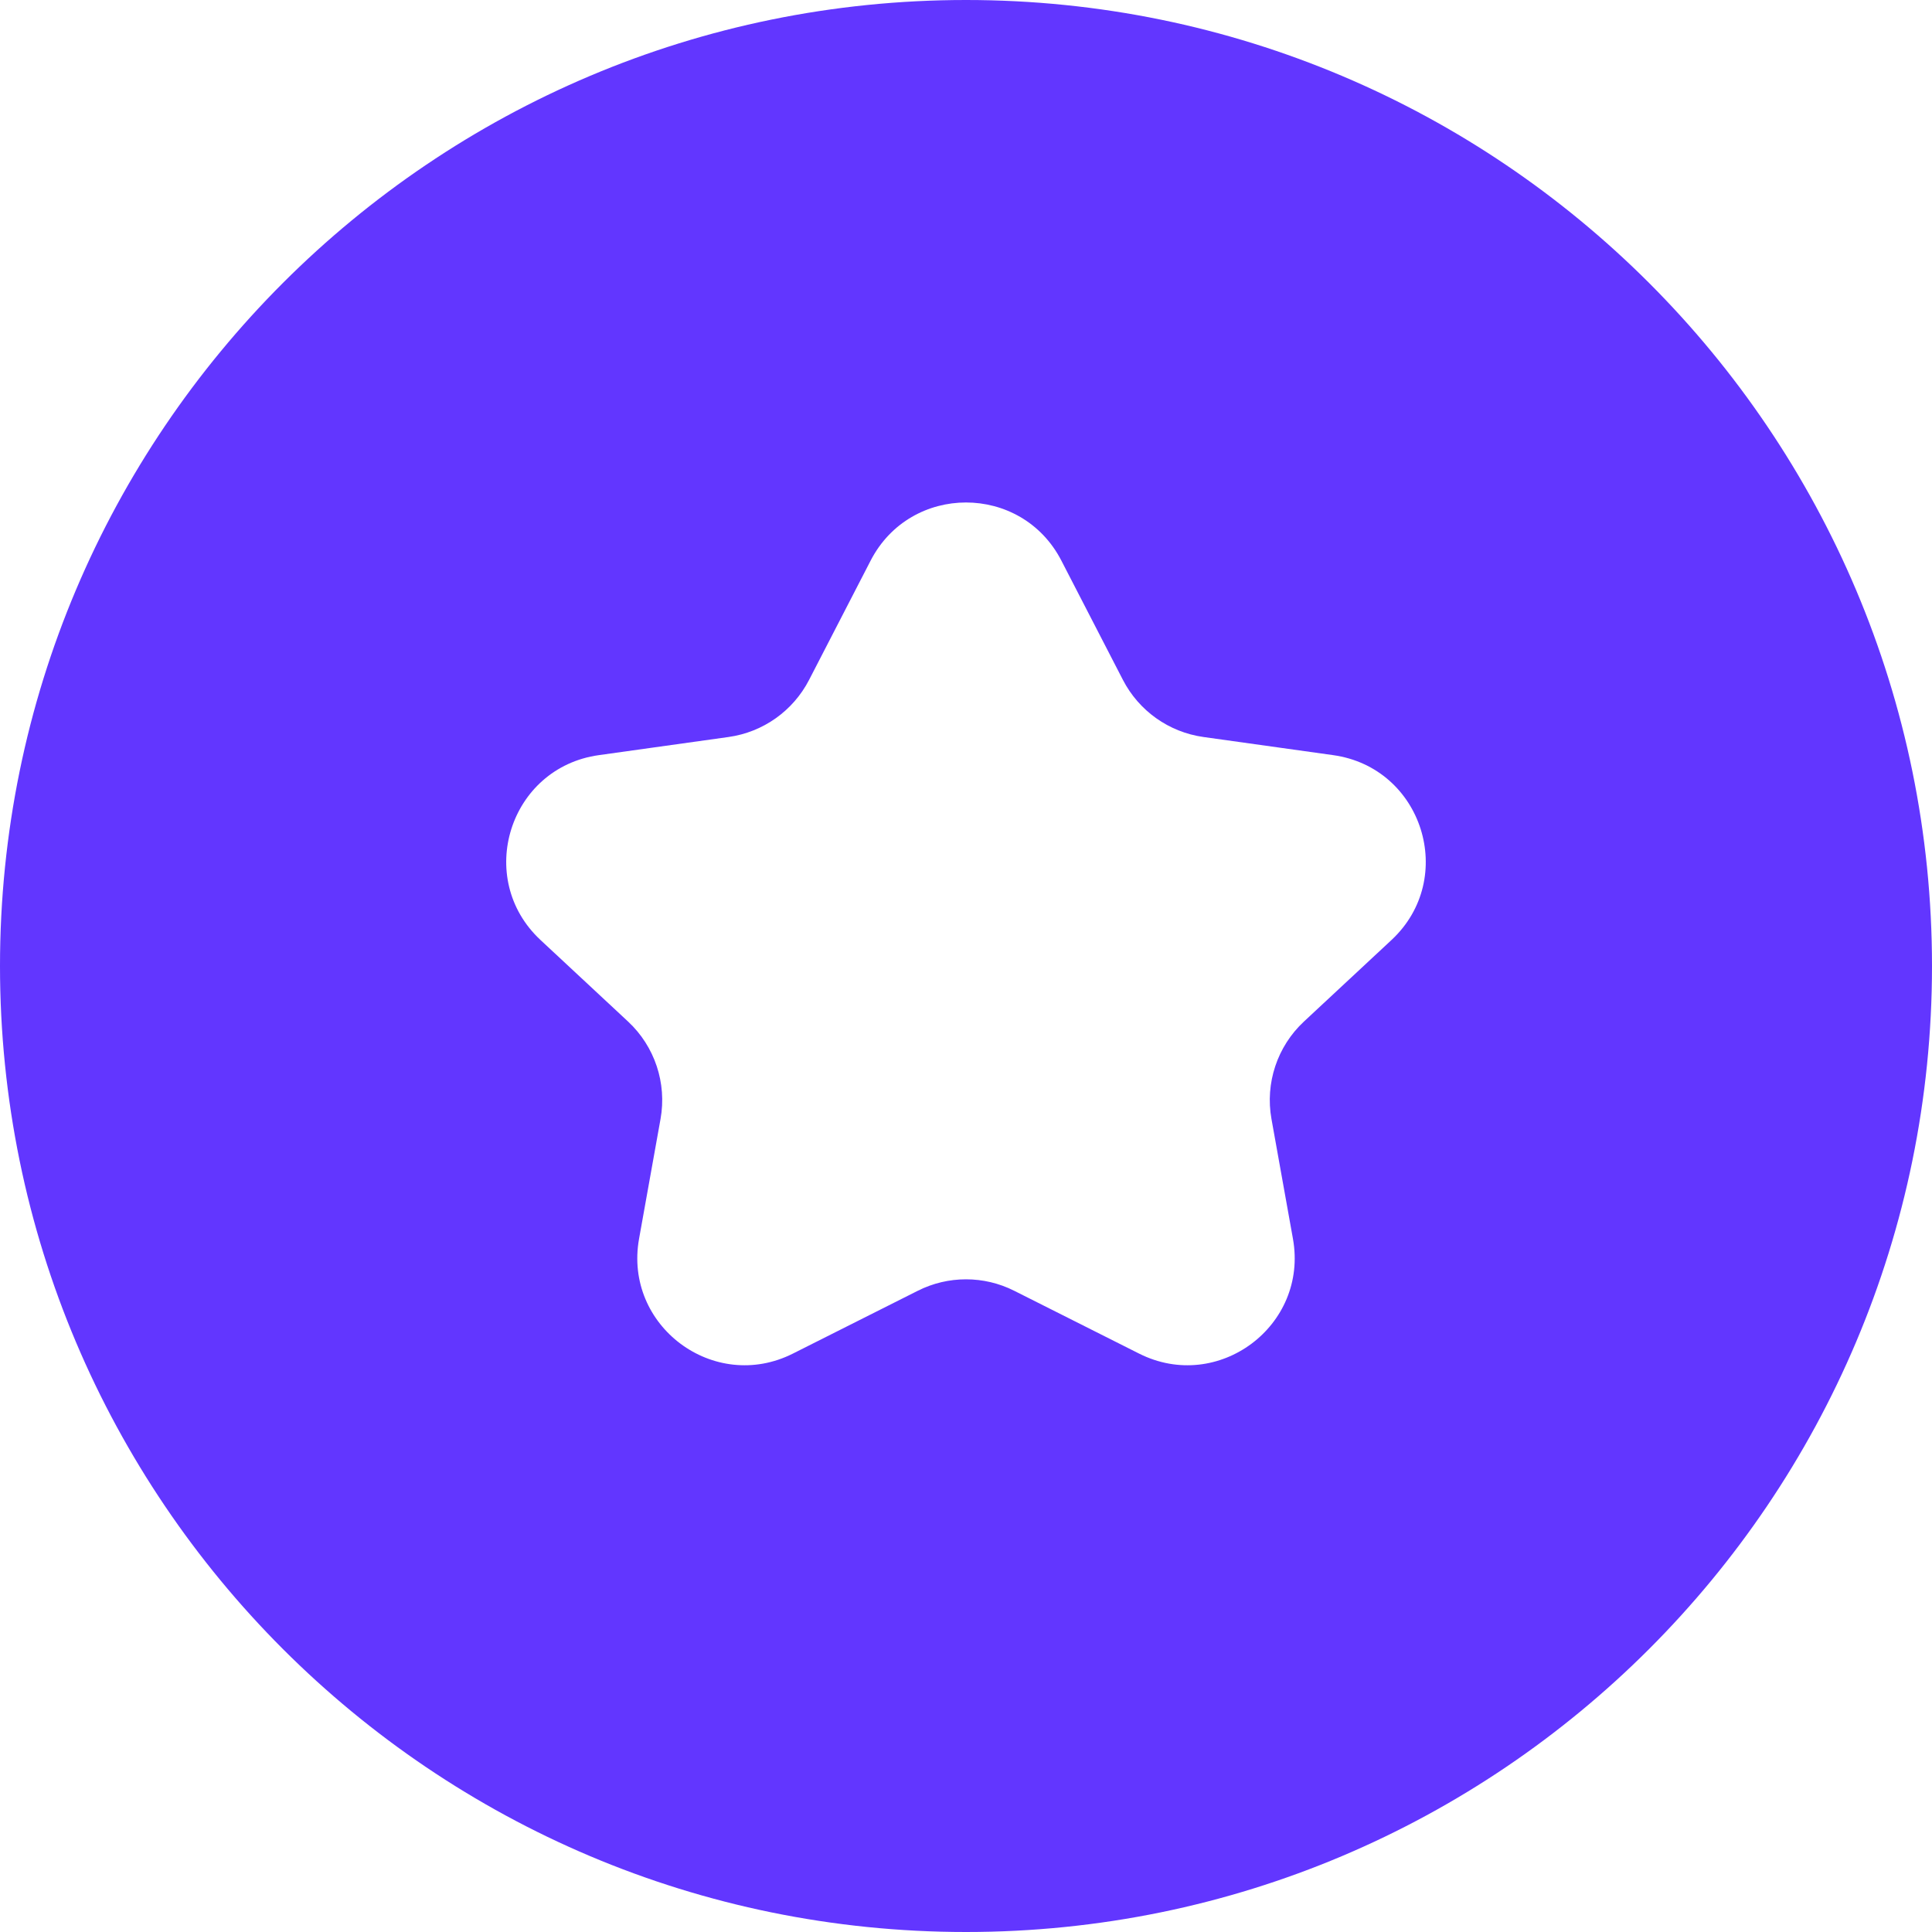
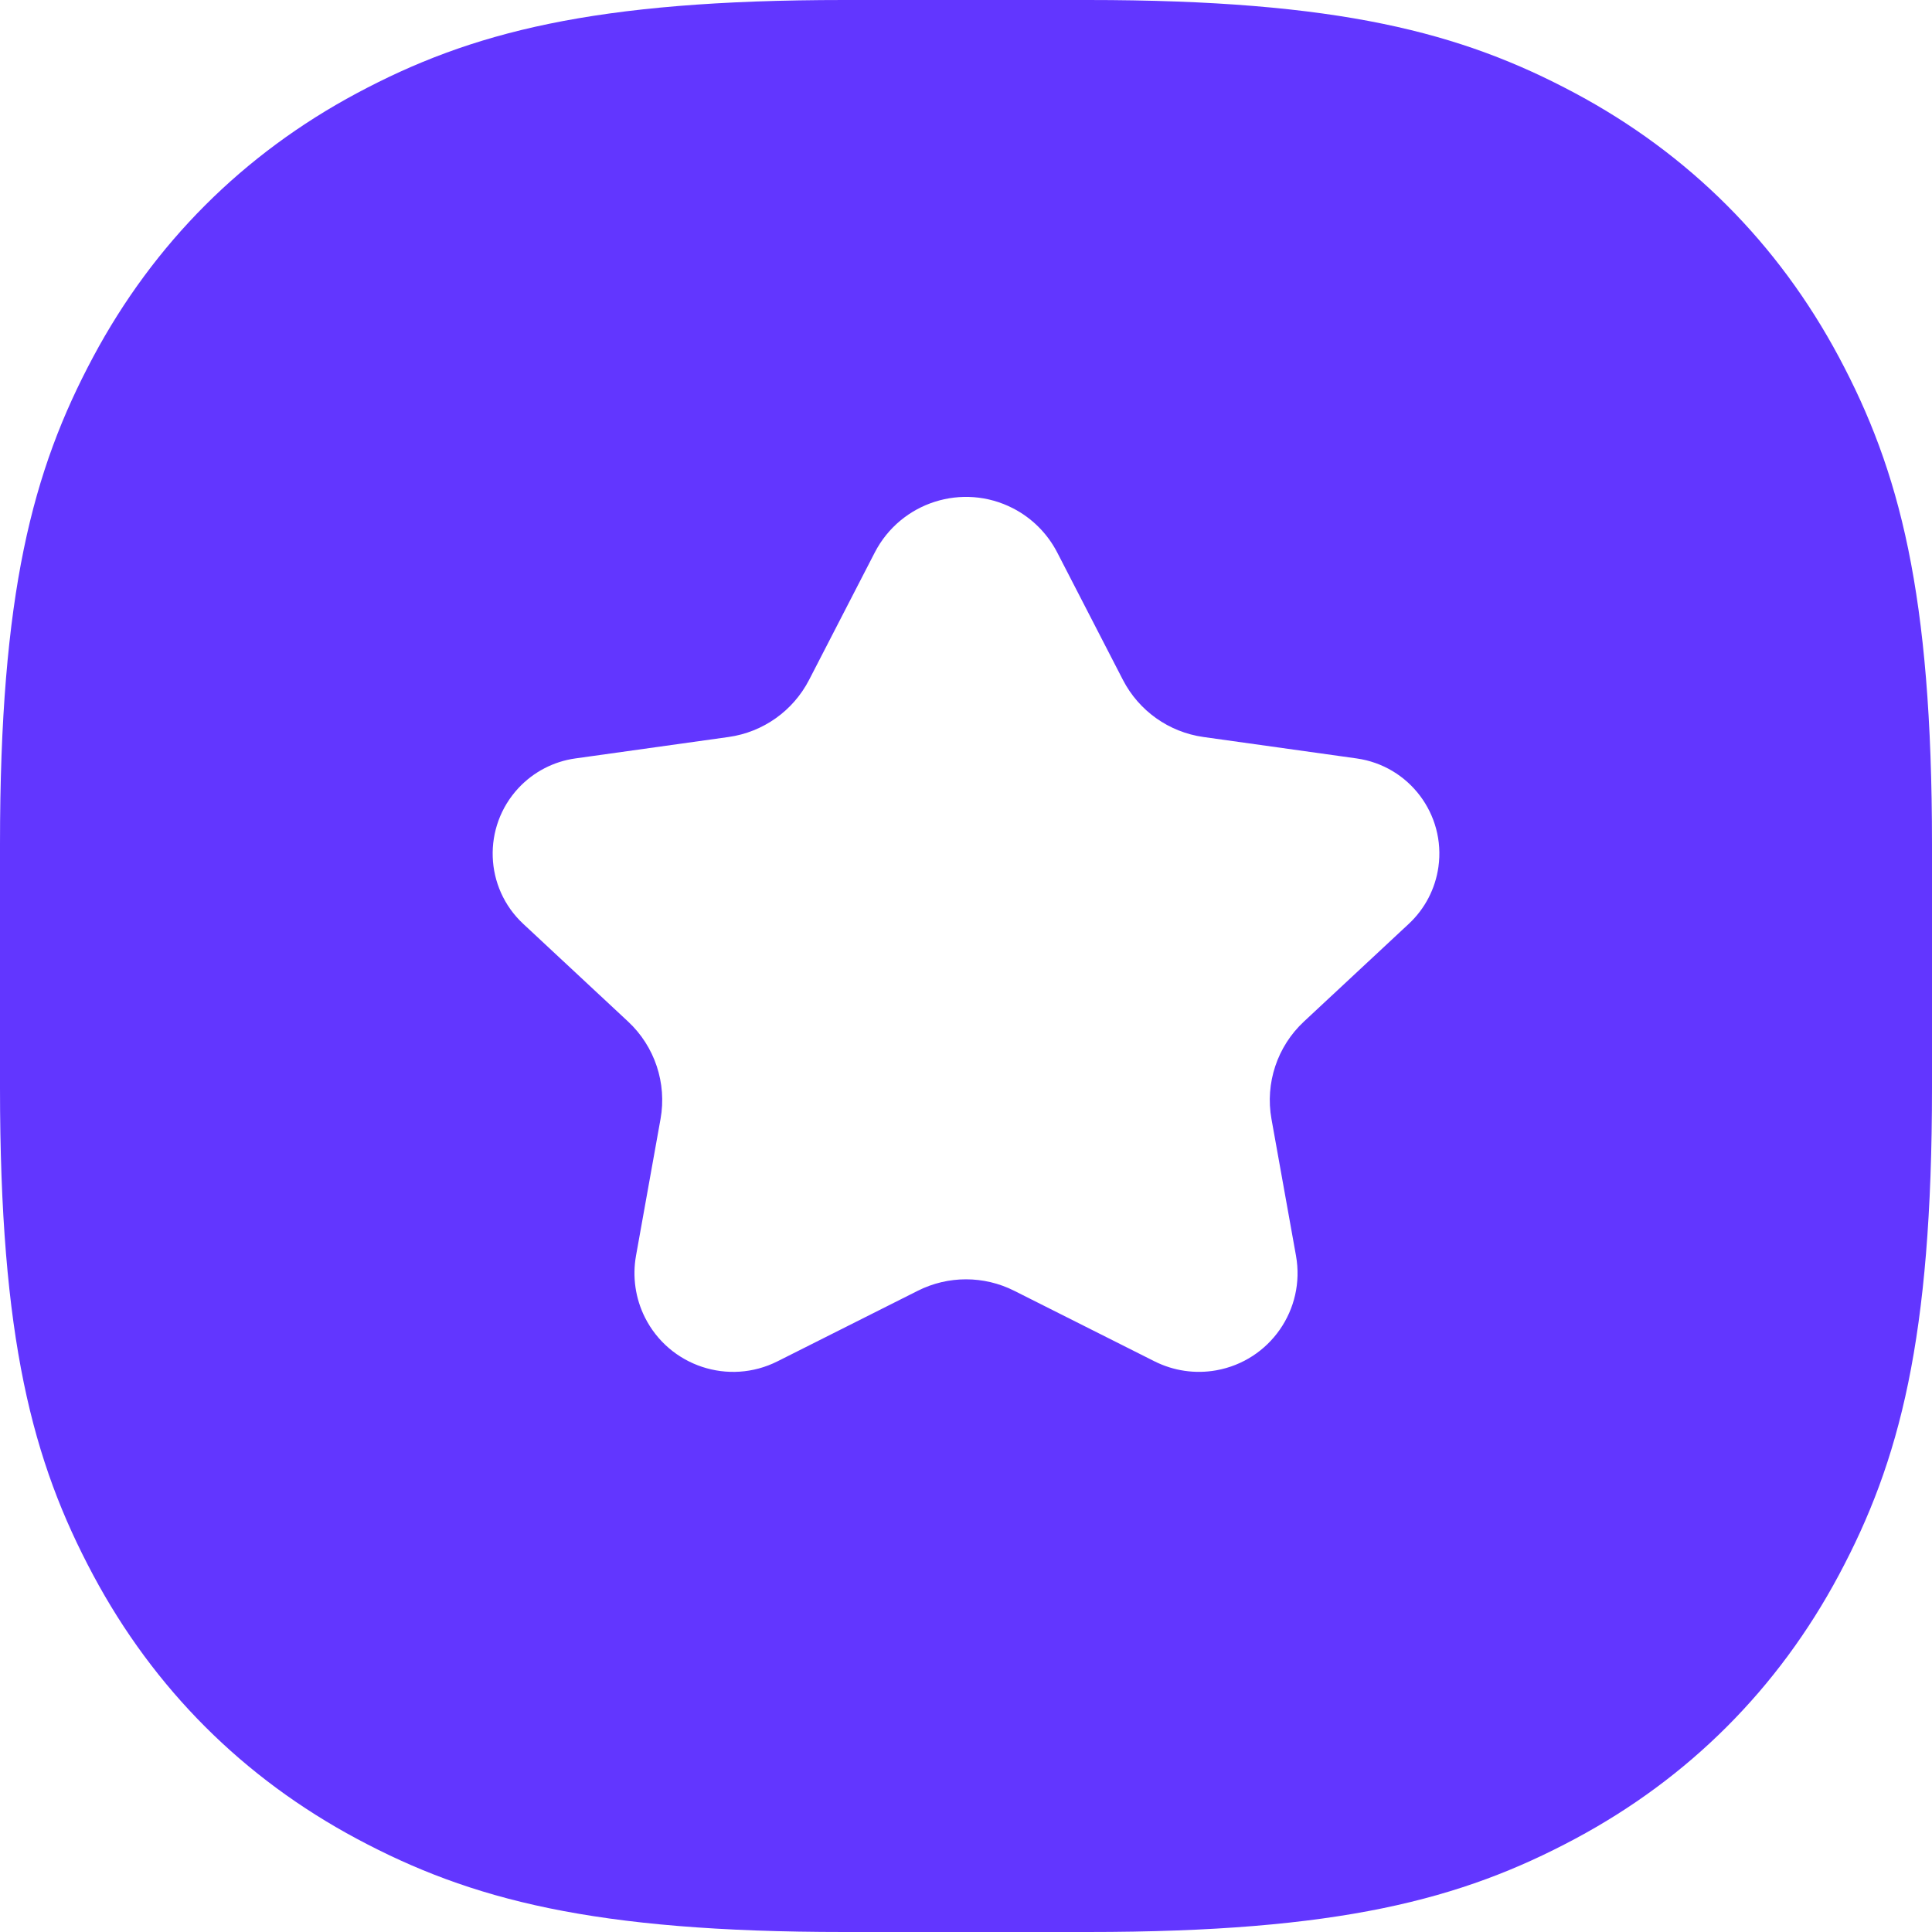
- <svg xmlns="http://www.w3.org/2000/svg" width="36" height="36" viewBox="0 0 36 36" fill="none">
-   <path fill-rule="evenodd" clip-rule="evenodd" d="M18 36C27.941 36 36 27.941 36 18C36 8.059 27.941 0 18 0C8.059 0 0 8.059 0 18C0 27.941 8.059 36 18 36ZM20.924 12.669L19.777 10.446C19.032 9.002 16.968 9.002 16.223 10.446L15.076 12.669C14.778 13.246 14.219 13.643 13.575 13.733L11.158 14.071C9.49 14.304 8.84 16.367 10.071 17.515L11.703 19.035C12.2 19.498 12.428 20.182 12.308 20.851L11.908 23.082C11.617 24.705 13.303 25.963 14.775 25.222L17.101 24.052C17.666 23.767 18.334 23.767 18.899 24.052L21.225 25.222C22.697 25.963 24.383 24.705 24.092 23.082L23.692 20.851C23.572 20.182 23.8 19.498 24.297 19.035L25.929 17.515C27.16 16.367 26.509 14.304 24.842 14.071L22.425 13.733C21.781 13.643 21.222 13.246 20.924 12.669Z" fill="#6236FF" />
+ <svg xmlns="http://www.w3.org/2000/svg" width="36px" height="36px" viewBox="0 0 36 36" version="1.1">
+   <g id="Website" stroke="none" stroke-width="1" fill="none" fill-rule="evenodd">
+     <g id="Homepage-Detail" transform="translate(-172, -628)" fill="#6236FF">
+       <g id="Subscriu" transform="translate(132, 594)">
+         <path d="M60.27,34 C64.943,34 67.231,34.603 69.349,35.736 C71.468,36.869 73.131,38.532 74.264,40.651 C75.397,42.769 76,45.057 76,49.73 L76,54.27 C76,58.943 75.397,61.231 74.264,63.349 C73.131,65.468 71.468,67.131 69.349,68.264 C67.231,69.397 64.943,70 60.27,70 L55.73,70 C51.057,70 48.769,69.397 46.651,68.264 C44.532,67.131 42.869,65.468 41.736,63.349 C40.603,61.231 40,58.943 40,54.27 L40,49.73 C40,45.057 40.603,42.769 41.736,40.651 C42.869,38.532 44.532,36.869 46.651,35.736 C48.769,34.603 51.057,34 55.73,34 L60.27,34 Z M58.877,43.472 C57.938,42.988 56.785,43.356 56.3,44.295 L56.3,44.295 L55.076,46.669 C54.778,47.246 54.219,47.643 53.575,47.733 L53.575,47.733 L50.723,48.132 C50.316,48.188 49.941,48.384 49.661,48.684 C48.987,49.408 49.026,50.541 49.75,51.215 L49.75,51.215 L51.703,53.035 C52.2,53.498 52.428,54.182 52.308,54.851 L52.308,54.851 L51.851,57.399 C51.781,57.791 51.84,58.195 52.018,58.55 C52.475,59.458 53.581,59.823 54.488,59.366 L54.488,59.366 L57.101,58.052 C57.667,57.767 58.333,57.767 58.899,58.052 L58.899,58.052 L61.512,59.366 C61.868,59.545 62.271,59.604 62.663,59.534 C63.663,59.355 64.328,58.399 64.149,57.399 L64.149,57.399 L63.692,54.851 C63.572,54.182 63.8,53.498 64.297,53.035 L64.297,53.035 L66.25,51.215 C66.551,50.935 66.746,50.56 66.803,50.153 C66.94,49.174 66.257,48.269 65.277,48.132 L65.277,48.132 L62.425,47.733 C61.781,47.643 61.222,47.246 60.924,46.669 L60.924,46.669 L59.7,44.295 C59.517,43.941 59.23,43.654 58.877,43.472 Z" id="subscribe" />
+       </g>
+     </g>
+   </g>
</svg>
